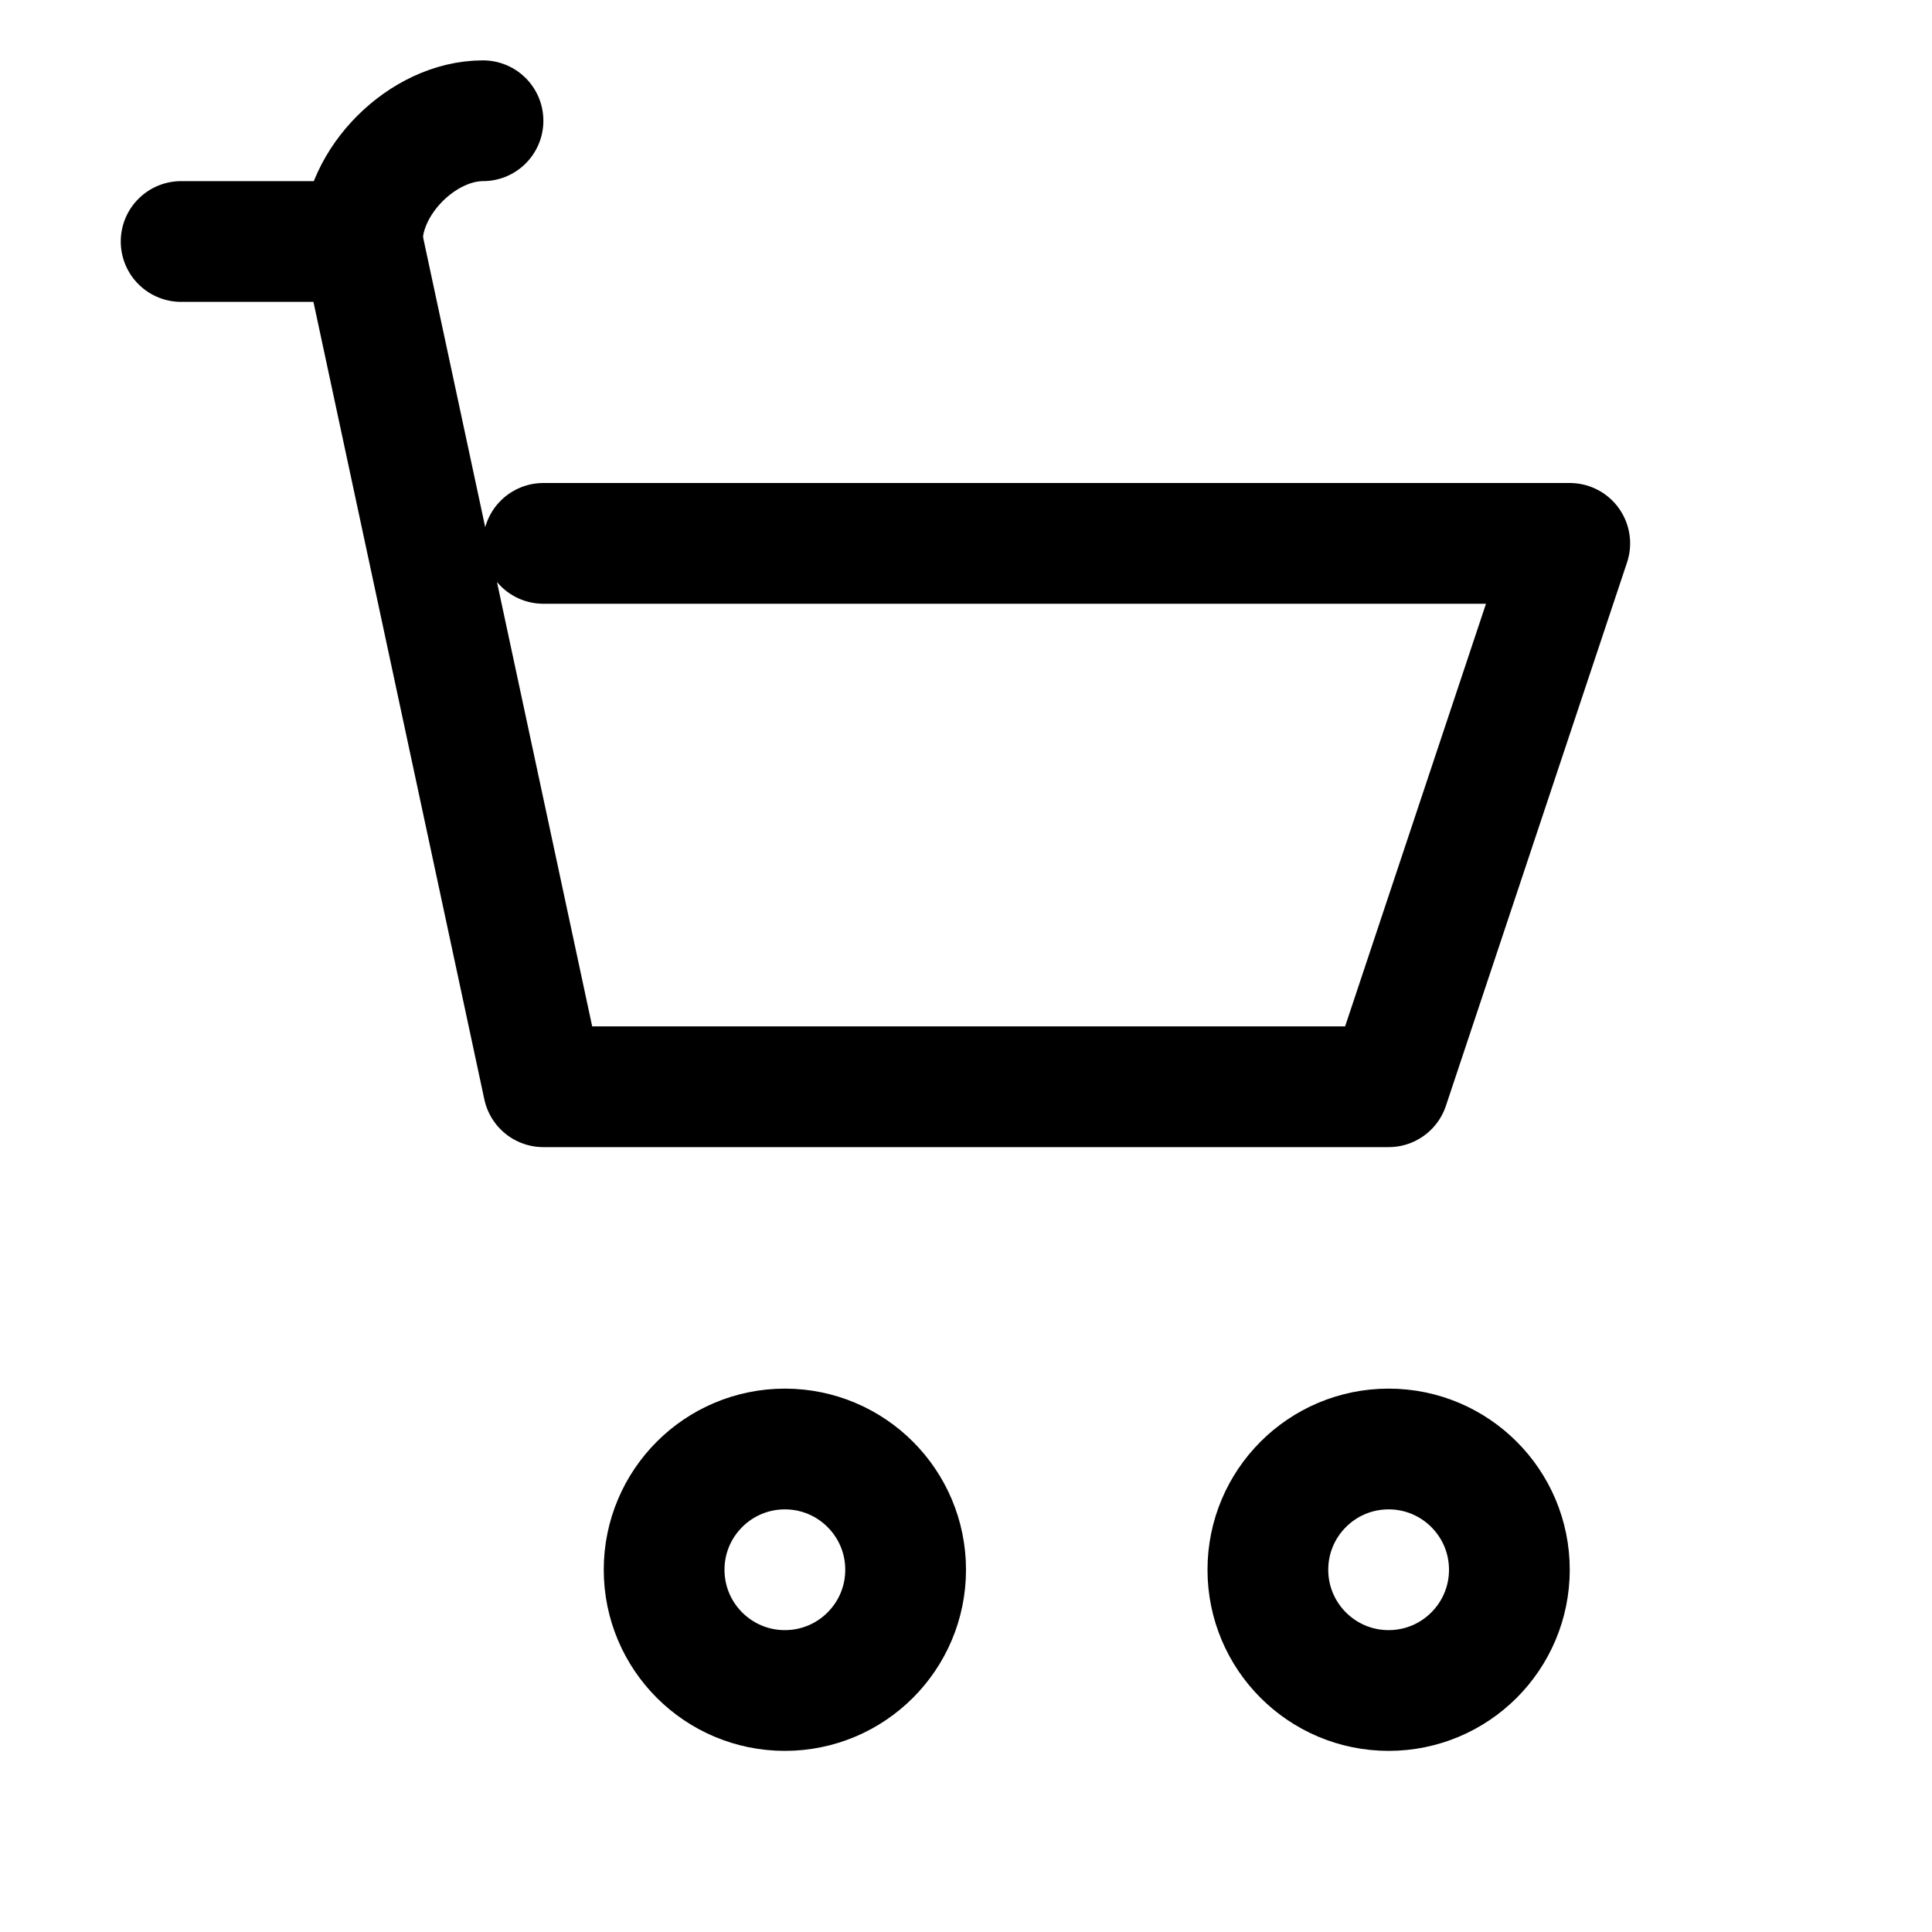
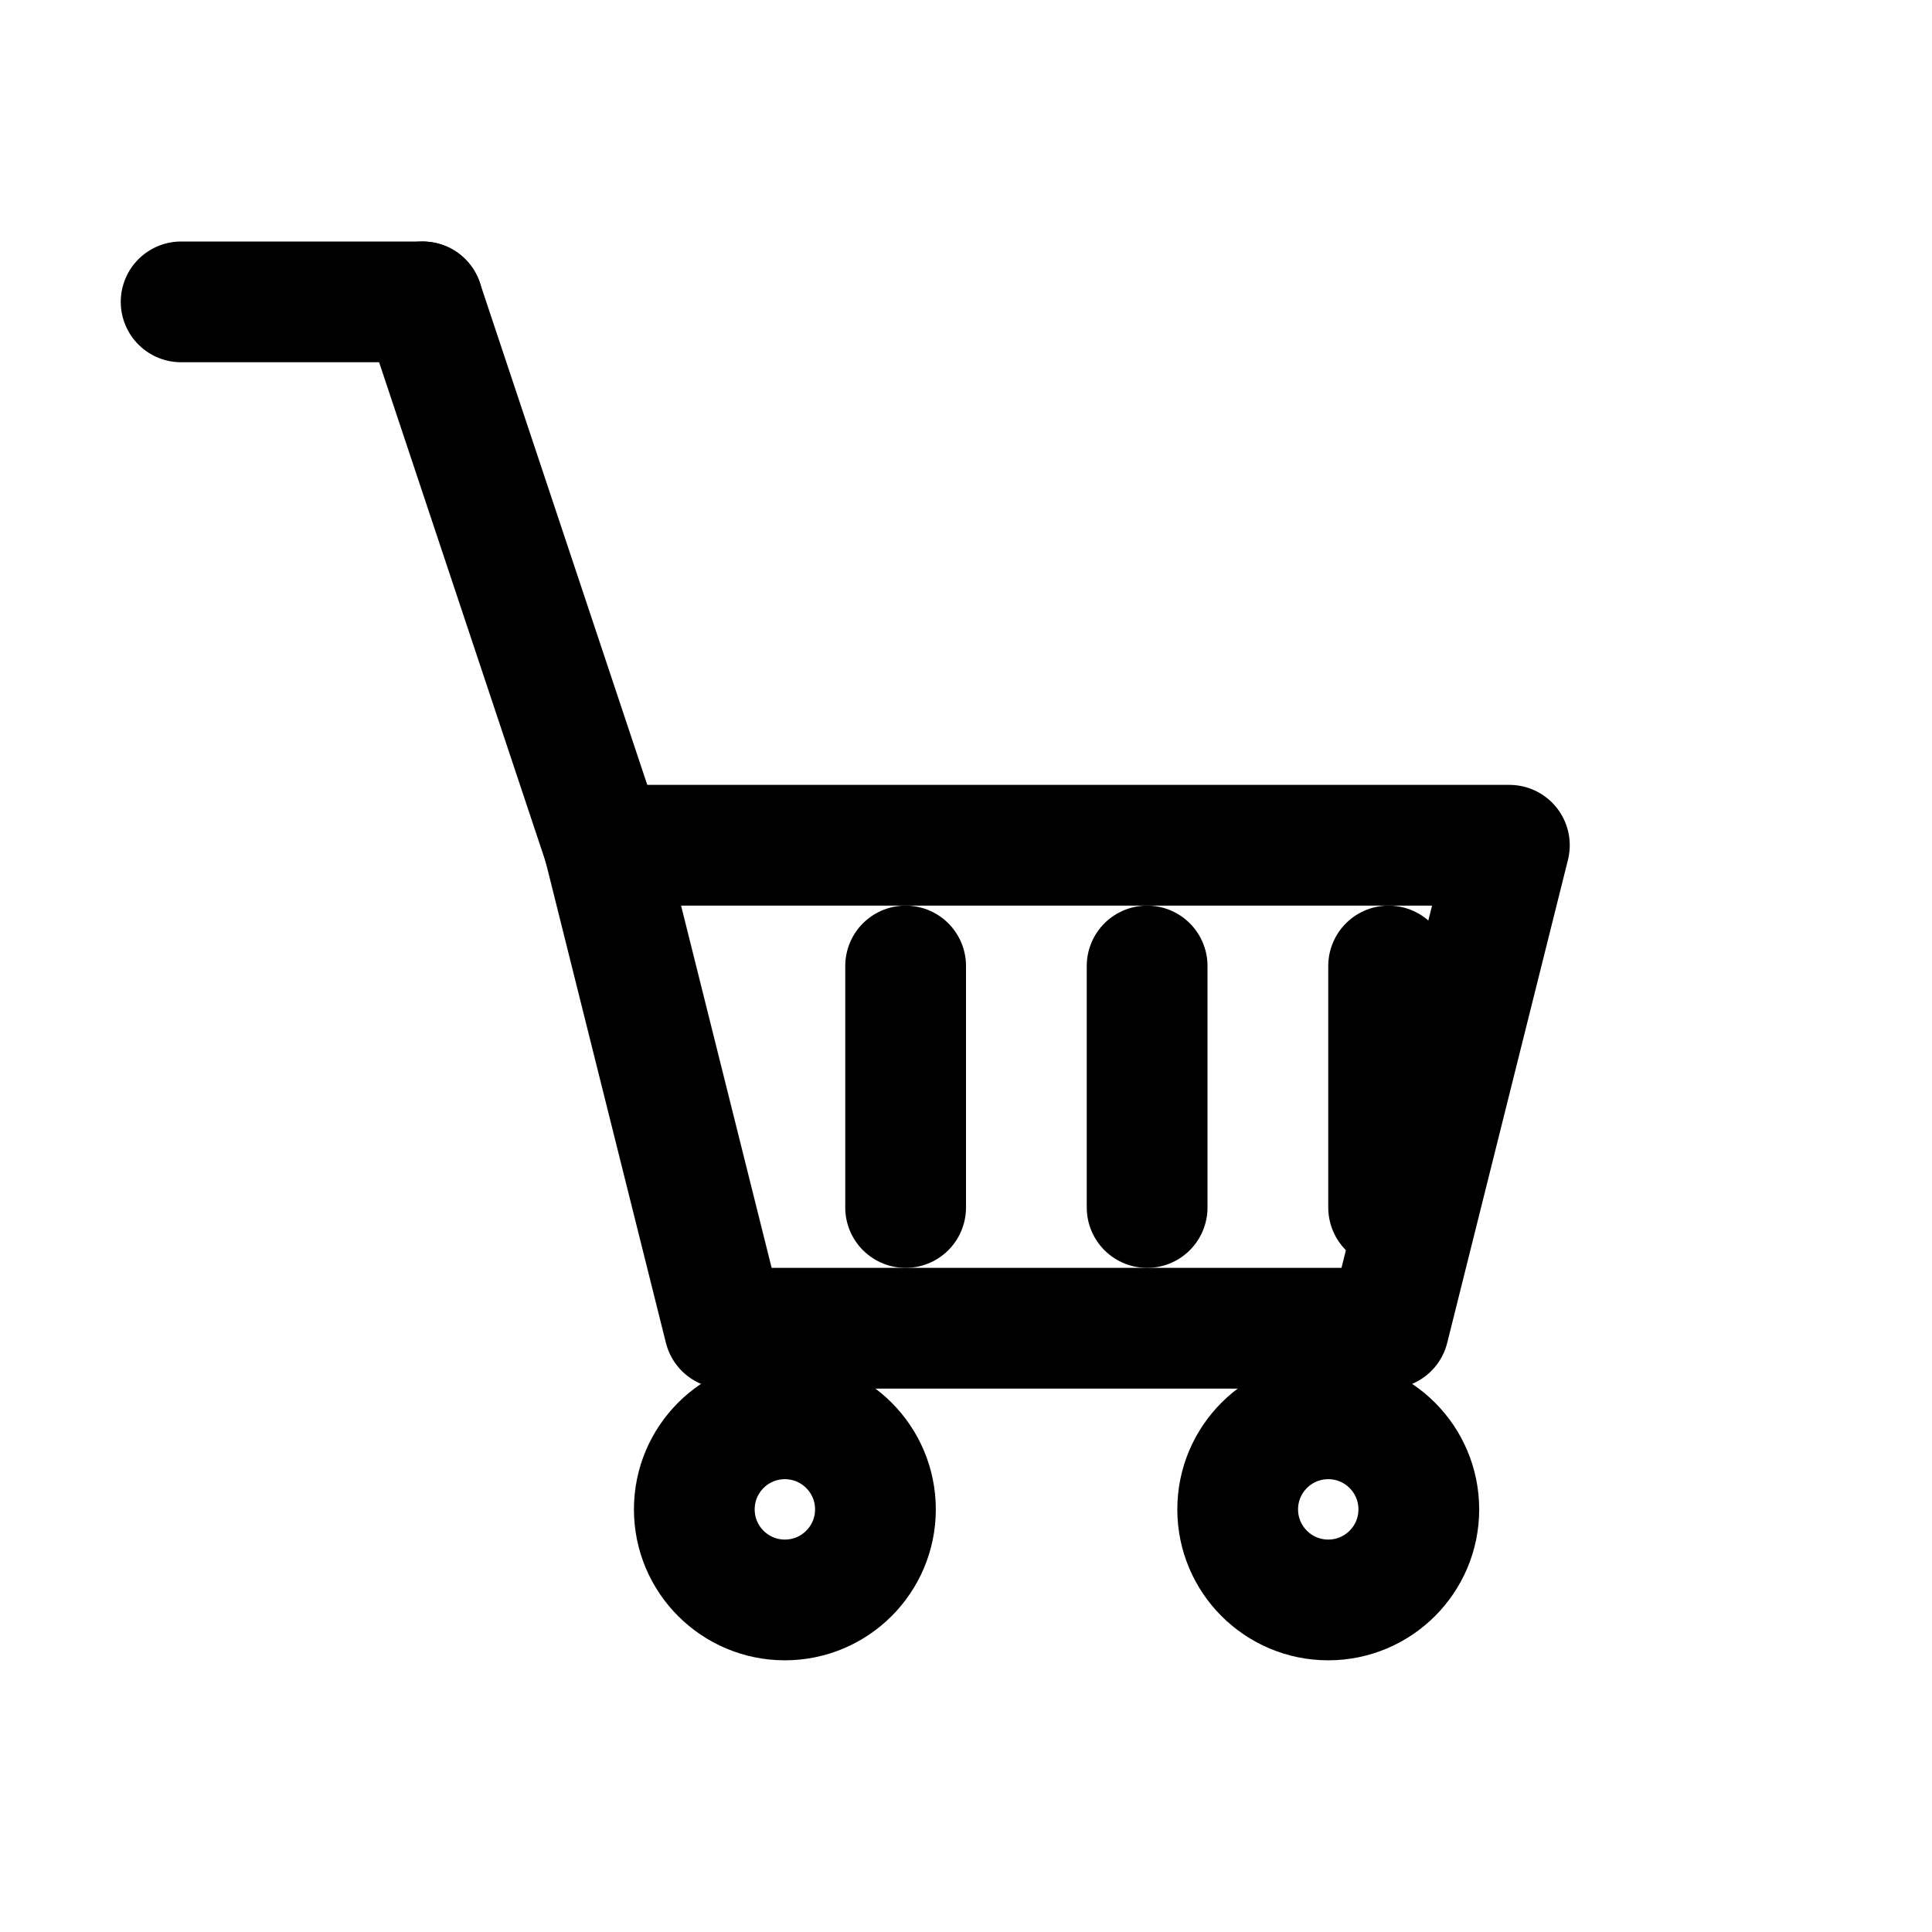
- <svg xmlns="http://www.w3.org/2000/svg" viewBox="0 0 64 64" width="24" height="24" fill="none" stroke="currentColor" stroke-width="4" stroke-linecap="round" stroke-linejoin="round">
-   <path d="M6 8h6l6 28h28l6-18H18" />
-   <path d="M12 8c0-2 2-4 4-4" />
-   <circle cx="26" cy="52" r="4" />
-   <circle cx="46" cy="52" r="4" />
+ <svg xmlns="http://www.w3.org/2000/svg" viewBox="0 0 64 64" width="32" height="32" fill="none" stroke="currentColor" stroke-width="4" stroke-linecap="round" stroke-linejoin="round">
+   <path d="M6 10h8" />
+   <path d="M14 10l6 18" />
+   <path d="M20 28h30l-4 16H24z" />
+   <path d="M30 32v8" />
+   <path d="M38 32v8" />
+   <path d="M46 32v8" />
+   <circle cx="26" cy="50" r="3" />
+   <circle cx="44" cy="50" r="3" />
</svg>
